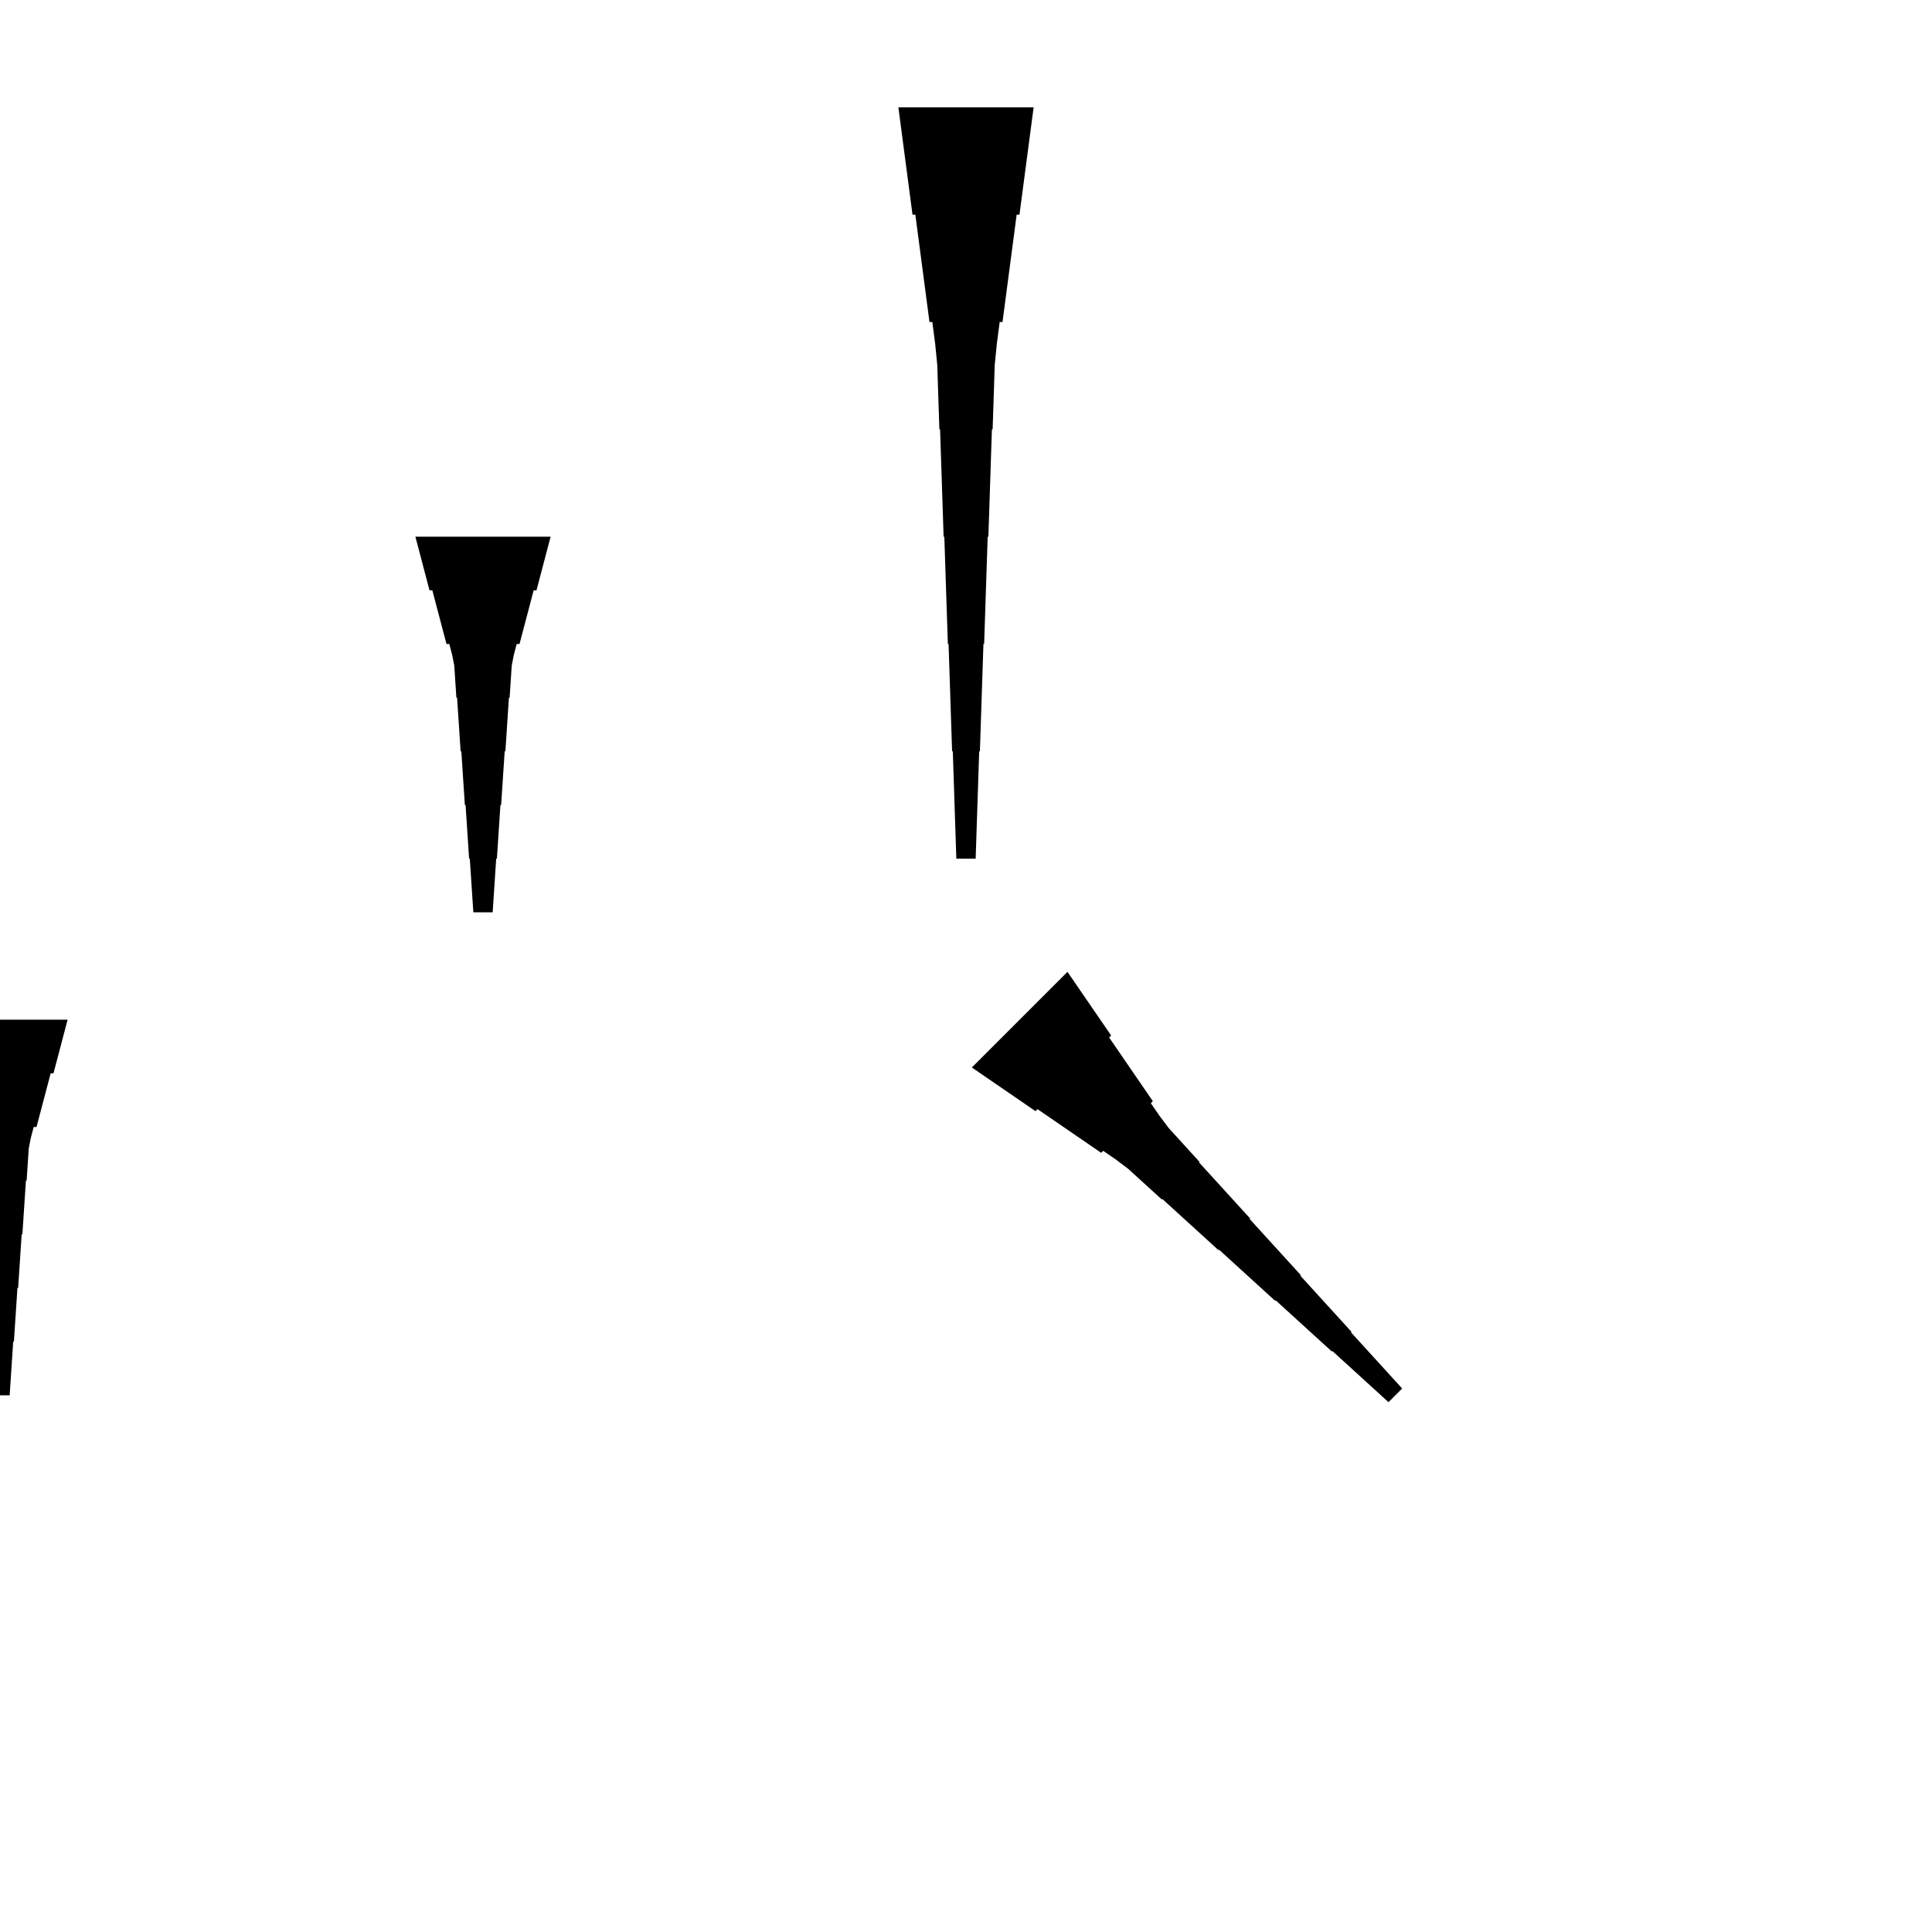
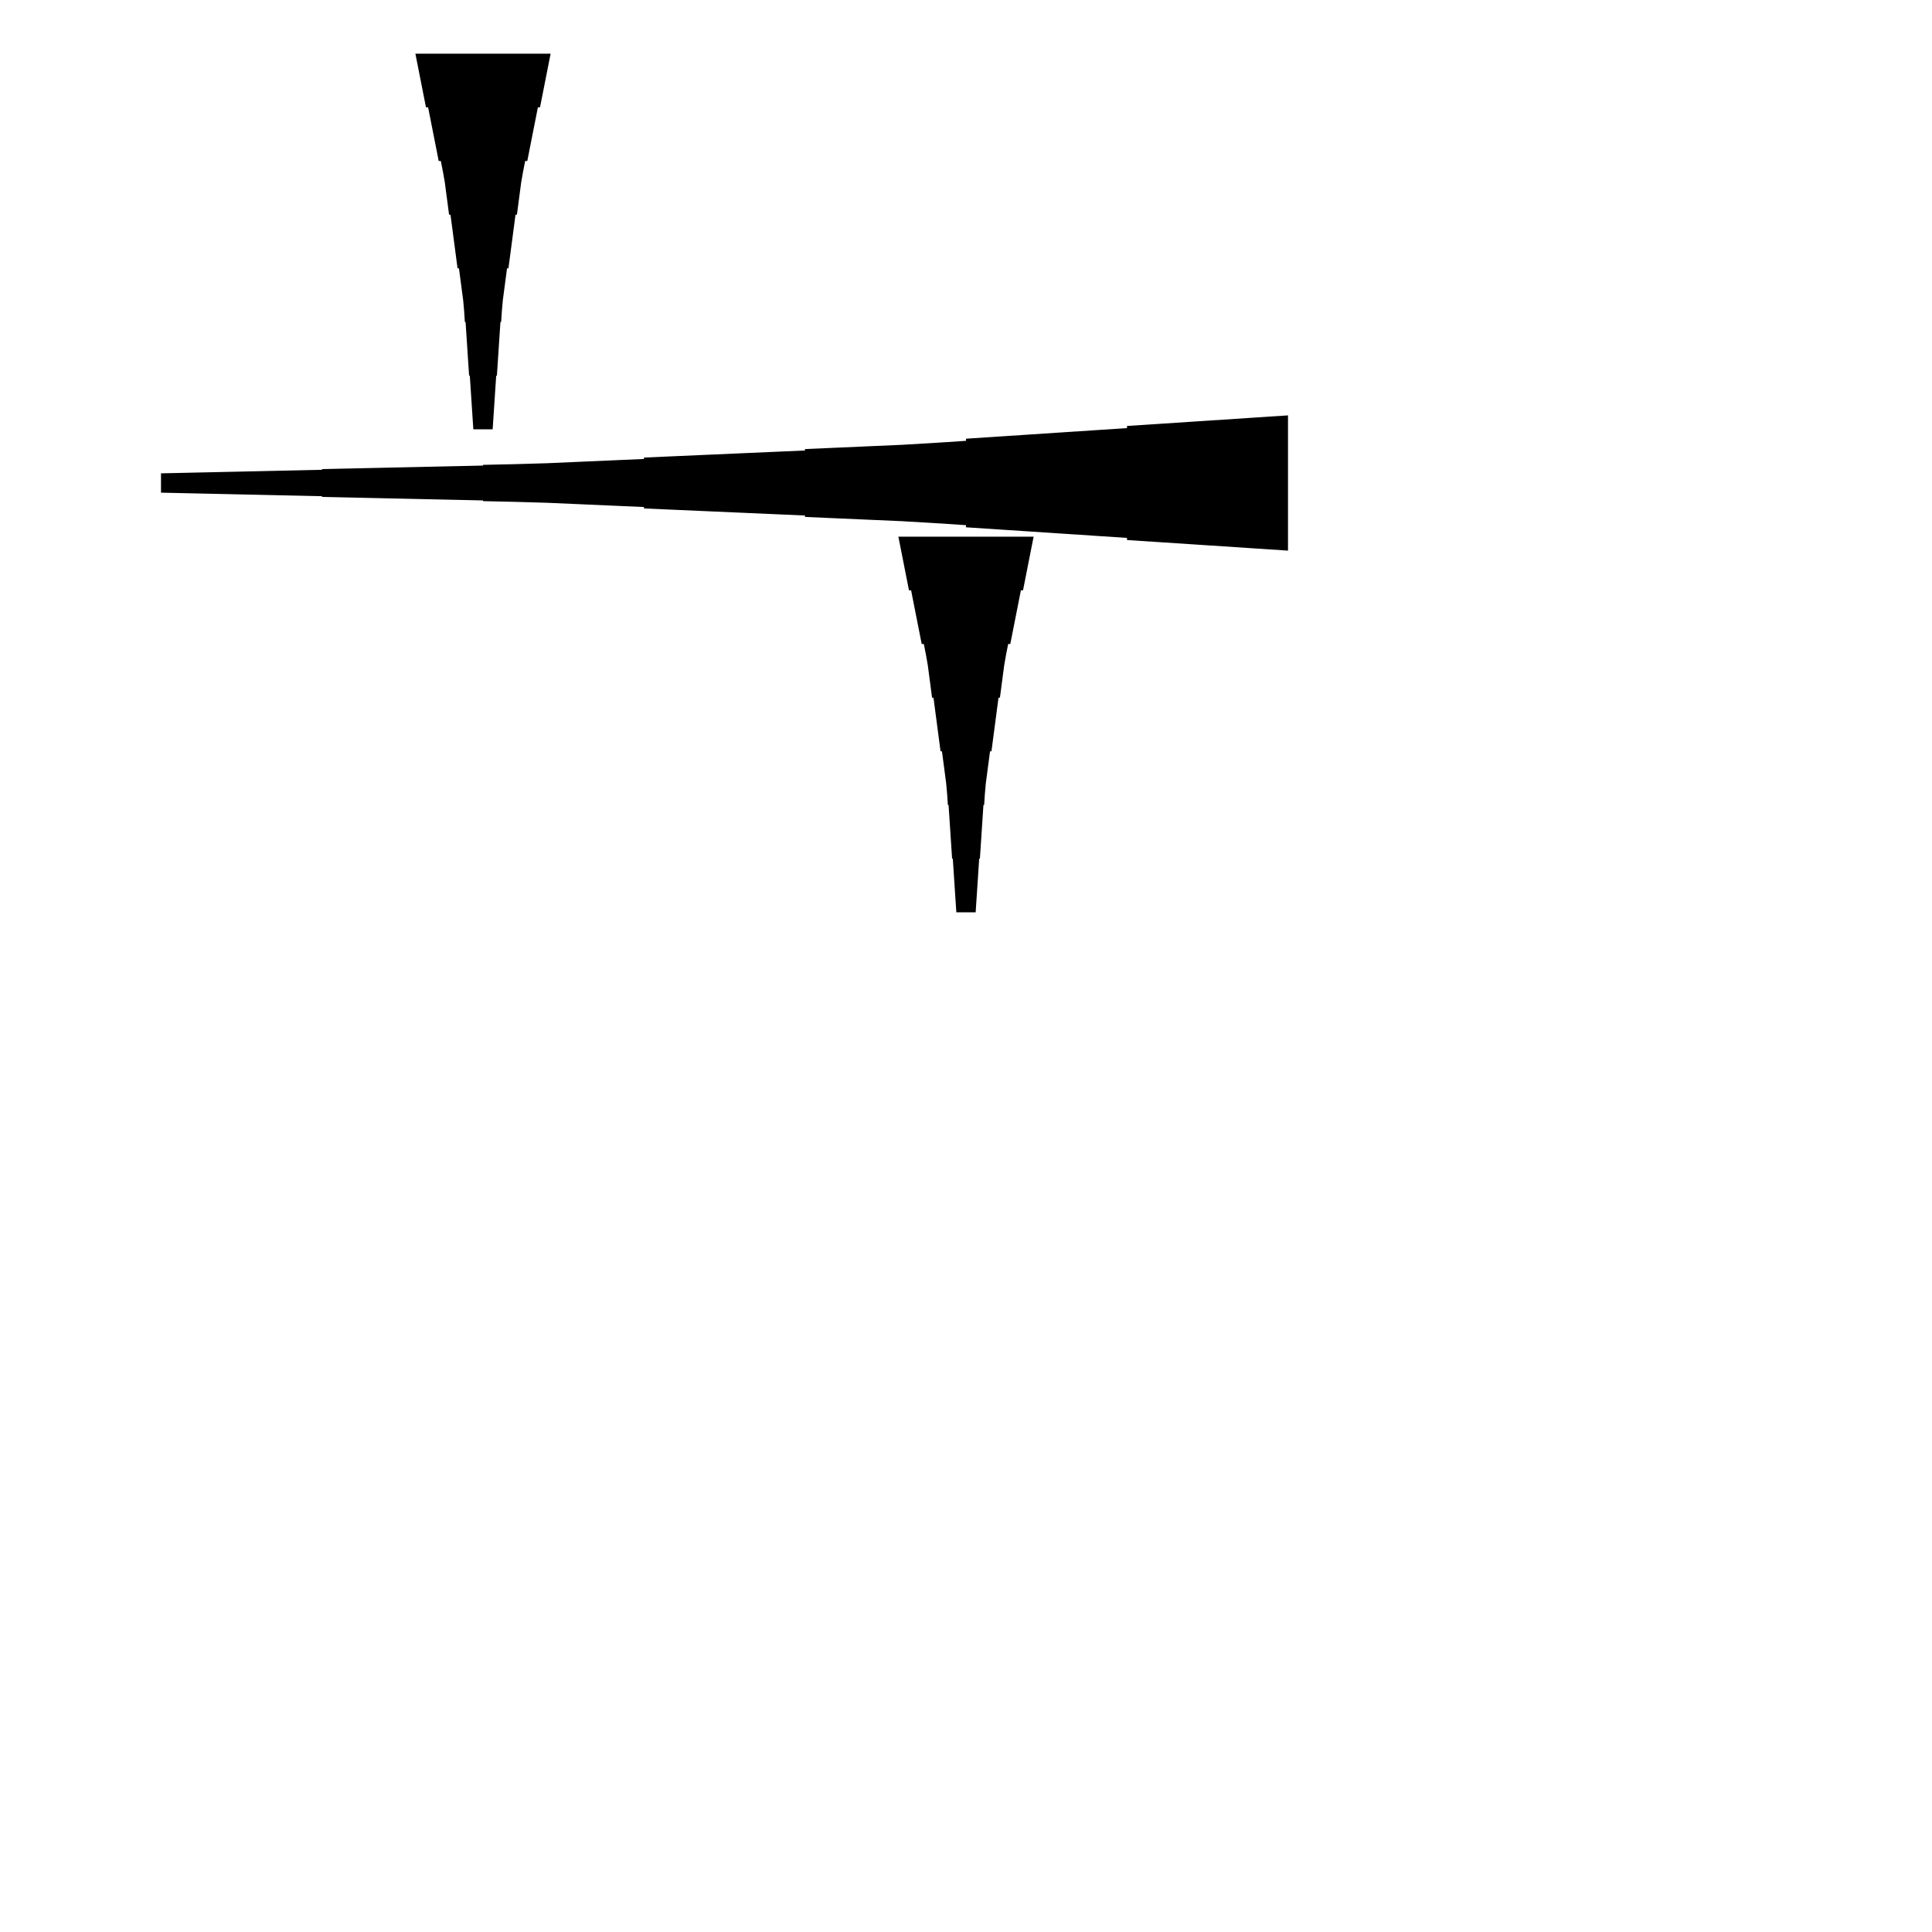
<svg xmlns="http://www.w3.org/2000/svg" version="1.1" width="283.465pt" height="283.465pt" viewBox="0 0 283.465 283.465">
-   <polygon points="80.787 78.74 80.373 80.315 79.958 81.89 79.543 83.465 79.128 85.039 78.713 86.614 78.298 86.614 77.884 88.189 77.469 89.764 77.054 91.339 76.639 92.913 76.224 94.488 75.809 94.488 75.395 96.063 75.084 97.638 74.98 99.213 74.876 100.787 74.772 102.362 74.669 102.362 74.565 103.937 74.461 105.512 74.358 107.087 74.254 108.661 74.15 110.236 74.046 110.236 73.943 111.811 73.839 113.386 73.735 114.961 73.632 116.535 73.528 118.11 73.424 118.11 73.32 119.685 73.217 121.26 73.113 122.835 73.009 124.409 72.906 125.984 72.802 125.984 72.698 127.559 72.595 129.134 72.491 130.709 72.387 132.284 72.284 133.858 69.449 133.858 69.345 132.284 69.241 130.709 69.138 129.134 69.034 127.559 68.93 125.984 68.827 125.984 68.723 124.409 68.619 122.835 68.516 121.26 68.412 119.685 68.308 118.11 68.204 118.11 68.101 116.535 67.997 114.961 67.893 113.386 67.79 111.811 67.686 110.236 67.582 110.236 67.478 108.661 67.375 107.087 67.271 105.512 67.167 103.937 67.064 102.362 66.96 102.362 66.856 100.787 66.752 99.213 66.649 97.638 66.338 96.063 65.923 94.488 65.508 94.488 65.093 92.913 64.678 91.339 64.263 89.764 63.849 88.189 63.434 86.614 63.019 86.614 62.604 85.039 62.189 83.465 61.775 81.89 61.36 80.315 60.945 78.74" fill="rgba(0,0,0,1)" />
-   <polygon points="151.654 15.748 151.239 18.898 150.824 22.047 150.409 25.197 149.994 28.346 149.579 31.496 149.165 31.496 148.75 34.646 148.335 37.795 147.92 40.945 147.505 44.094 147.09 47.244 146.676 47.244 146.261 50.394 145.95 53.543 145.846 56.693 145.742 59.843 145.639 62.992 145.535 62.992 145.431 66.142 145.327 69.291 145.224 72.441 145.12 75.591 145.016 78.74 144.913 78.74 144.809 81.89 144.705 85.039 144.601 88.189 144.498 91.339 144.394 94.488 144.29 94.488 144.187 97.638 144.083 100.787 143.979 103.937 143.876 107.087 143.772 110.236 143.668 110.236 143.564 113.386 143.461 116.535 143.357 119.685 143.253 122.835 143.15 125.984 140.315 125.984 140.211 122.835 140.107 119.685 140.004 116.535 139.9 113.386 139.796 110.236 139.693 110.236 139.589 107.087 139.485 103.937 139.382 100.787 139.278 97.638 139.174 94.488 139.071 94.488 138.967 91.339 138.863 88.189 138.759 85.039 138.656 81.89 138.552 78.74 138.448 78.74 138.345 75.591 138.241 72.441 138.137 69.291 138.033 66.142 137.93 62.992 137.826 62.992 137.722 59.843 137.619 56.693 137.515 53.543 137.204 50.394 136.789 47.244 136.374 47.244 135.959 44.094 135.544 40.945 135.13 37.795 134.715 34.646 134.3 31.496 133.885 31.496 133.47 28.346 133.055 25.197 132.641 22.047 132.226 18.898 131.811 15.748" fill="rgba(0,0,0,1)" />
-   <polygon points="156.622 142.591 157.903 144.459 159.185 146.327 160.466 148.195 161.748 150.063 163.029 151.932 162.736 152.225 164.017 154.093 165.299 155.961 166.58 157.829 167.862 159.697 169.143 161.565 168.85 161.859 170.131 163.727 171.486 165.522 172.988 167.17 174.489 168.818 175.99 170.466 175.917 170.54 177.419 172.188 178.92 173.836 180.422 175.484 181.923 177.132 183.424 178.78 183.351 178.853 184.853 180.502 186.354 182.15 187.856 183.798 189.357 185.446 190.859 187.094 190.785 187.167 192.287 188.816 193.788 190.464 195.29 192.112 196.791 193.76 198.293 195.408 198.219 195.482 199.721 197.13 201.222 198.778 202.724 200.426 204.225 202.074 205.727 203.722 203.722 205.727 202.074 204.225 200.426 202.724 198.778 201.222 197.13 199.721 195.482 198.219 195.408 198.293 193.76 196.791 192.112 195.29 190.464 193.788 188.816 192.287 187.167 190.785 187.094 190.859 185.446 189.357 183.798 187.856 182.15 186.354 180.502 184.853 178.853 183.351 178.78 183.424 177.132 181.923 175.484 180.422 173.836 178.92 172.188 177.419 170.54 175.917 170.466 175.99 168.818 174.489 167.17 172.988 165.522 171.486 163.727 170.131 161.859 168.85 161.565 169.143 159.697 167.862 157.829 166.58 155.961 165.299 154.093 164.017 152.225 162.736 151.932 163.029 150.063 161.748 148.195 160.466 146.327 159.185 144.459 157.903 142.591 156.622" fill="rgba(0,0,0,1)" />
-   <polygon points="9.921 149.606 9.506 151.181 9.092 152.756 8.677 154.331 8.262 155.905 7.847 157.48 7.432 157.48 7.018 159.055 6.603 160.63 6.188 162.205 5.773 163.78 5.358 165.354 4.943 165.354 4.529 166.929 4.217 168.504 4.114 170.079 4.01 171.654 3.906 173.228 3.803 173.228 3.699 174.803 3.595 176.378 3.491 177.953 3.388 179.528 3.284 181.102 3.18 181.102 3.077 182.677 2.973 184.252 2.869 185.827 2.765 187.402 2.662 188.976 2.558 188.976 2.454 190.551 2.351 192.126 2.247 193.701 2.143 195.276 2.04 196.85 1.936 196.85 1.832 198.425 1.728 200 1.625 201.575 1.521 203.15 1.417 204.724 -1.417 204.724 -1.521 203.15 -1.625 201.575 -1.728 200 -1.832 198.425 -1.936 196.85 -2.04 196.85 -2.143 195.276 -2.247 193.701 -2.351 192.126 -2.454 190.551 -2.558 188.976 -2.662 188.976 -2.765 187.402 -2.869 185.827 -2.973 184.252 -3.077 182.677 -3.18 181.102 -3.284 181.102 -3.388 179.528 -3.491 177.953 -3.595 176.378 -3.699 174.803 -3.803 173.228 -3.906 173.228 -4.01 171.654 -4.114 170.079 -4.217 168.504 -4.529 166.929 -4.943 165.354 -5.358 165.354 -5.773 163.78 -6.188 162.205 -6.603 160.63 -7.018 159.055 -7.432 157.48 -7.847 157.48 -8.262 155.905 -8.677 154.331 -9.092 152.756 -9.506 151.181 -9.921 149.606" fill="rgba(0,0,0,1)" />
+   <polygon points="151.654 78.74 151.342 80.315 151.031 81.89 150.72 83.465 150.409 85.039 150.098 86.614 149.787 86.614 149.476 88.189 149.165 89.764 148.853 91.339 148.542 92.913 148.231 94.488 147.92 94.488 147.609 96.063 147.332 97.638 147.125 99.213 146.918 100.787 146.71 102.362 146.503 102.362 146.295 103.937 146.088 105.512 145.881 107.087 145.673 108.661 145.466 110.236 145.258 110.236 145.051 111.811 144.844 113.386 144.636 114.961 144.498 116.535 144.394 118.11 144.29 118.11 144.187 119.685 144.083 121.26 143.979 122.835 143.876 124.409 143.772 125.984 143.668 125.984 143.564 127.559 143.461 129.134 143.357 130.709 143.253 132.284 143.15 133.858 140.315 133.858 140.211 132.284 140.107 130.709 140.004 129.134 139.9 127.559 139.796 125.984 139.693 125.984 139.589 124.409 139.485 122.835 139.382 121.26 139.278 119.685 139.174 118.11 139.071 118.11 138.967 116.535 138.828 114.961 138.621 113.386 138.414 111.811 138.206 110.236 137.999 110.236 137.791 108.661 137.584 107.087 137.377 105.512 137.169 103.937 136.962 102.362 136.754 102.362 136.547 100.787 136.339 99.213 136.132 97.638 135.856 96.063 135.544 94.488 135.233 94.488 134.922 92.913 134.611 91.339 134.3 89.764 133.989 88.189 133.678 86.614 133.367 86.614 133.055 85.039 132.744 83.465 132.433 81.89 132.122 80.315 131.811 78.74" fill="rgba(0,0,0,1)" />
+   <polygon points="80.787 7.874 80.476 9.449 80.165 11.024 79.854 12.598 79.543 14.173 79.232 15.748 78.921 15.748 78.61 17.323 78.298 18.898 77.987 20.472 77.676 22.047 77.365 23.622 77.054 23.622 76.743 25.197 76.466 26.772 76.259 28.346 76.052 29.921 75.844 31.496 75.637 31.496 75.429 33.071 75.222 34.646 75.014 36.221 74.807 37.795 74.6 39.37 74.392 39.37 74.185 40.945 73.977 42.52 73.77 44.094 73.632 45.669 73.528 47.244 73.424 47.244 73.32 48.819 73.217 50.394 73.113 51.968 73.009 53.543 72.906 55.118 72.802 55.118 72.698 56.693 72.595 58.268 72.491 59.843 72.387 61.417 72.284 62.992 69.449 62.992 69.345 61.417 69.241 59.843 69.138 58.268 69.034 56.693 68.93 55.118 68.827 55.118 68.723 53.543 68.619 51.968 68.516 50.394 68.412 48.819 68.308 47.244 68.204 47.244 68.101 45.669 67.962 44.094 67.755 42.52 67.547 40.945 67.34 39.37 67.133 39.37 66.925 37.795 66.718 36.221 66.51 34.646 66.303 33.071 66.096 31.496 65.888 31.496 65.681 29.921 65.473 28.346 65.266 26.772 64.989 25.197 64.678 23.622 64.367 23.622 64.056 22.047 63.745 20.472 63.434 18.898 63.123 17.323 62.812 15.748 62.501 15.748 62.189 14.173 61.878 12.598 61.567 11.024 61.256 9.449 60.945 7.874" fill="rgba(0,0,0,1)" />
+   <polygon points="188.976 80.787 184.252 80.476 179.528 80.165 174.803 79.854 170.079 79.543 165.354 79.232 165.354 78.921 160.63 78.61 155.905 78.298 151.181 77.987 146.457 77.676 141.732 77.365 141.732 77.054 137.008 76.743 132.284 76.466 127.559 76.259 122.835 76.052 118.11 75.844 118.11 75.637 113.386 75.429 108.661 75.222 103.937 75.014 99.213 74.807 94.488 74.6 94.488 74.392 89.764 74.185 85.039 73.977 80.315 73.77 75.591 73.632 70.866 73.528 70.866 73.424 66.142 73.32 61.417 73.217 56.693 73.113 51.968 73.009 47.244 72.906 47.244 72.802 42.52 72.698 37.795 72.595 33.071 72.491 28.346 72.387 23.622 72.284 23.622 69.449 28.346 69.345 33.071 69.241 37.795 69.138 42.52 69.034 47.244 68.93 47.244 68.827 51.968 68.723 56.693 68.619 61.417 68.516 66.142 68.412 70.866 68.308 70.866 68.204 75.591 68.101 80.315 67.962 85.039 67.755 89.764 67.547 94.488 67.34 94.488 67.133 99.213 66.925 103.937 66.718 108.661 66.51 113.386 66.303 118.11 66.096 118.11 65.888 122.835 65.681 127.559 65.473 132.284 65.266 137.008 64.989 141.732 64.678 141.732 64.367 146.457 64.056 151.181 63.745 155.905 63.434 160.63 63.123 165.354 62.812 165.354 62.501 170.079 62.189 174.803 61.878 179.528 61.567 184.252 61.256 188.976 60.945" fill="rgba(0,0,0,1)" />
</svg>
